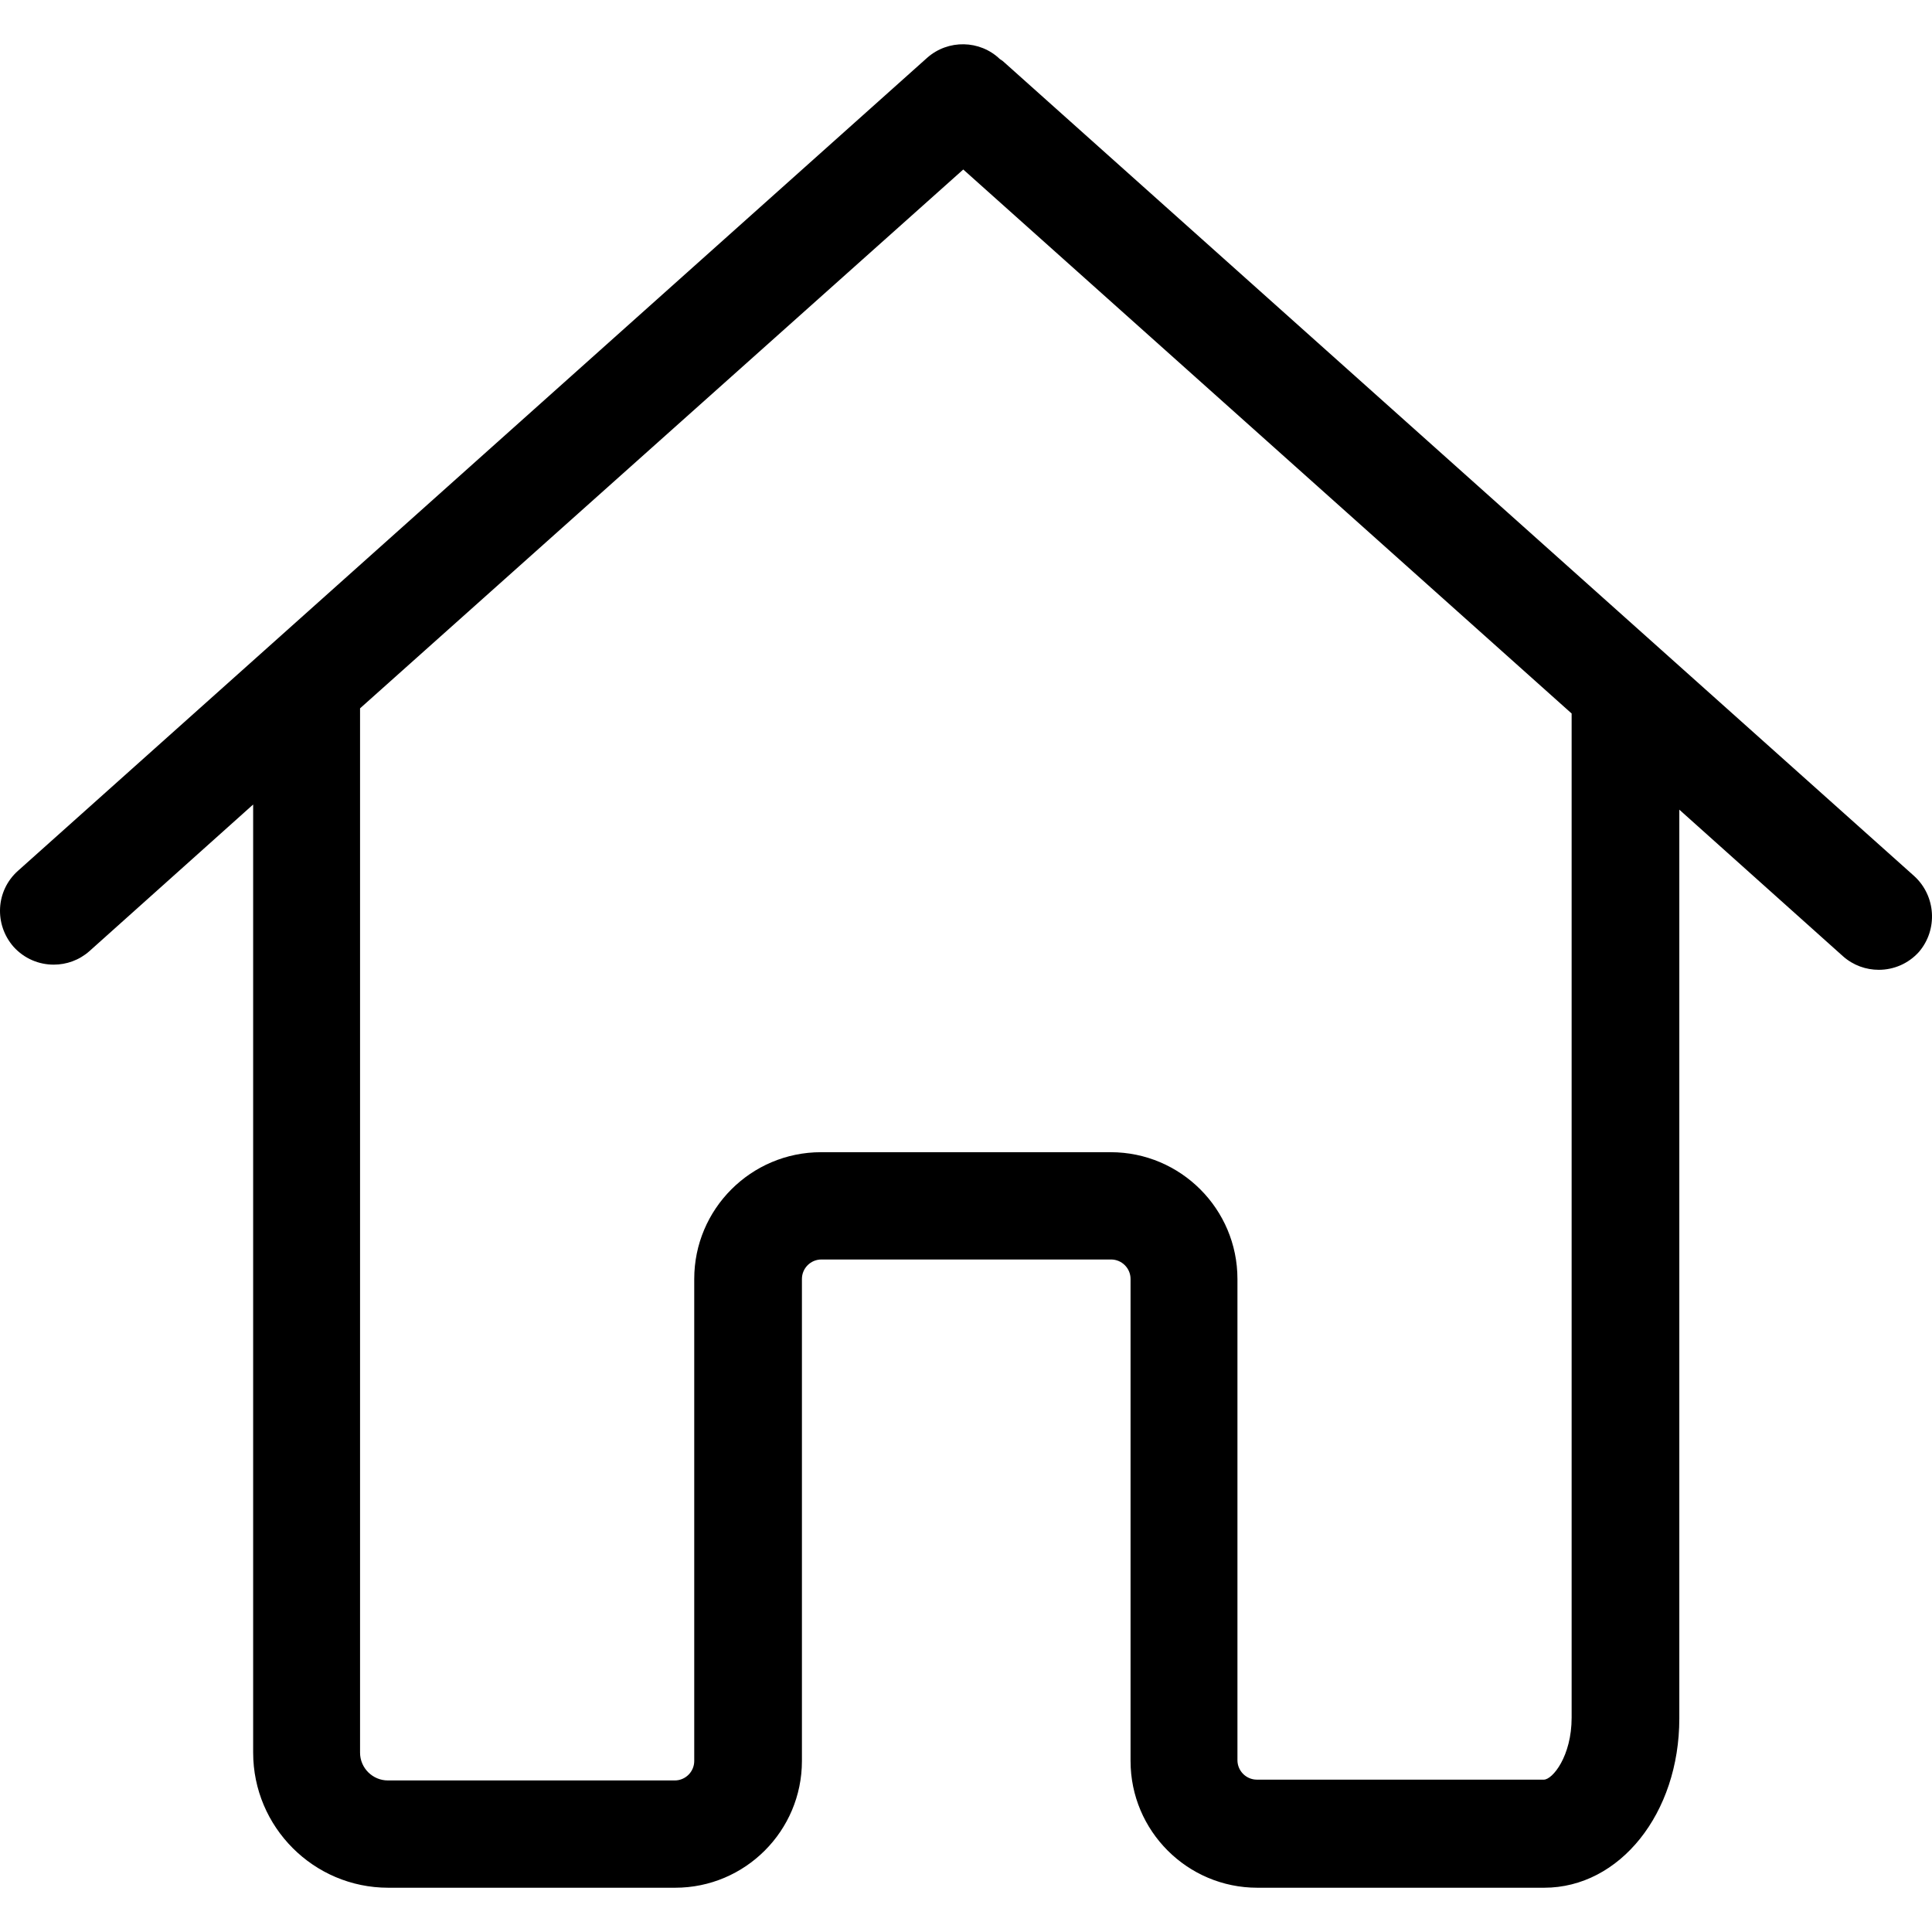
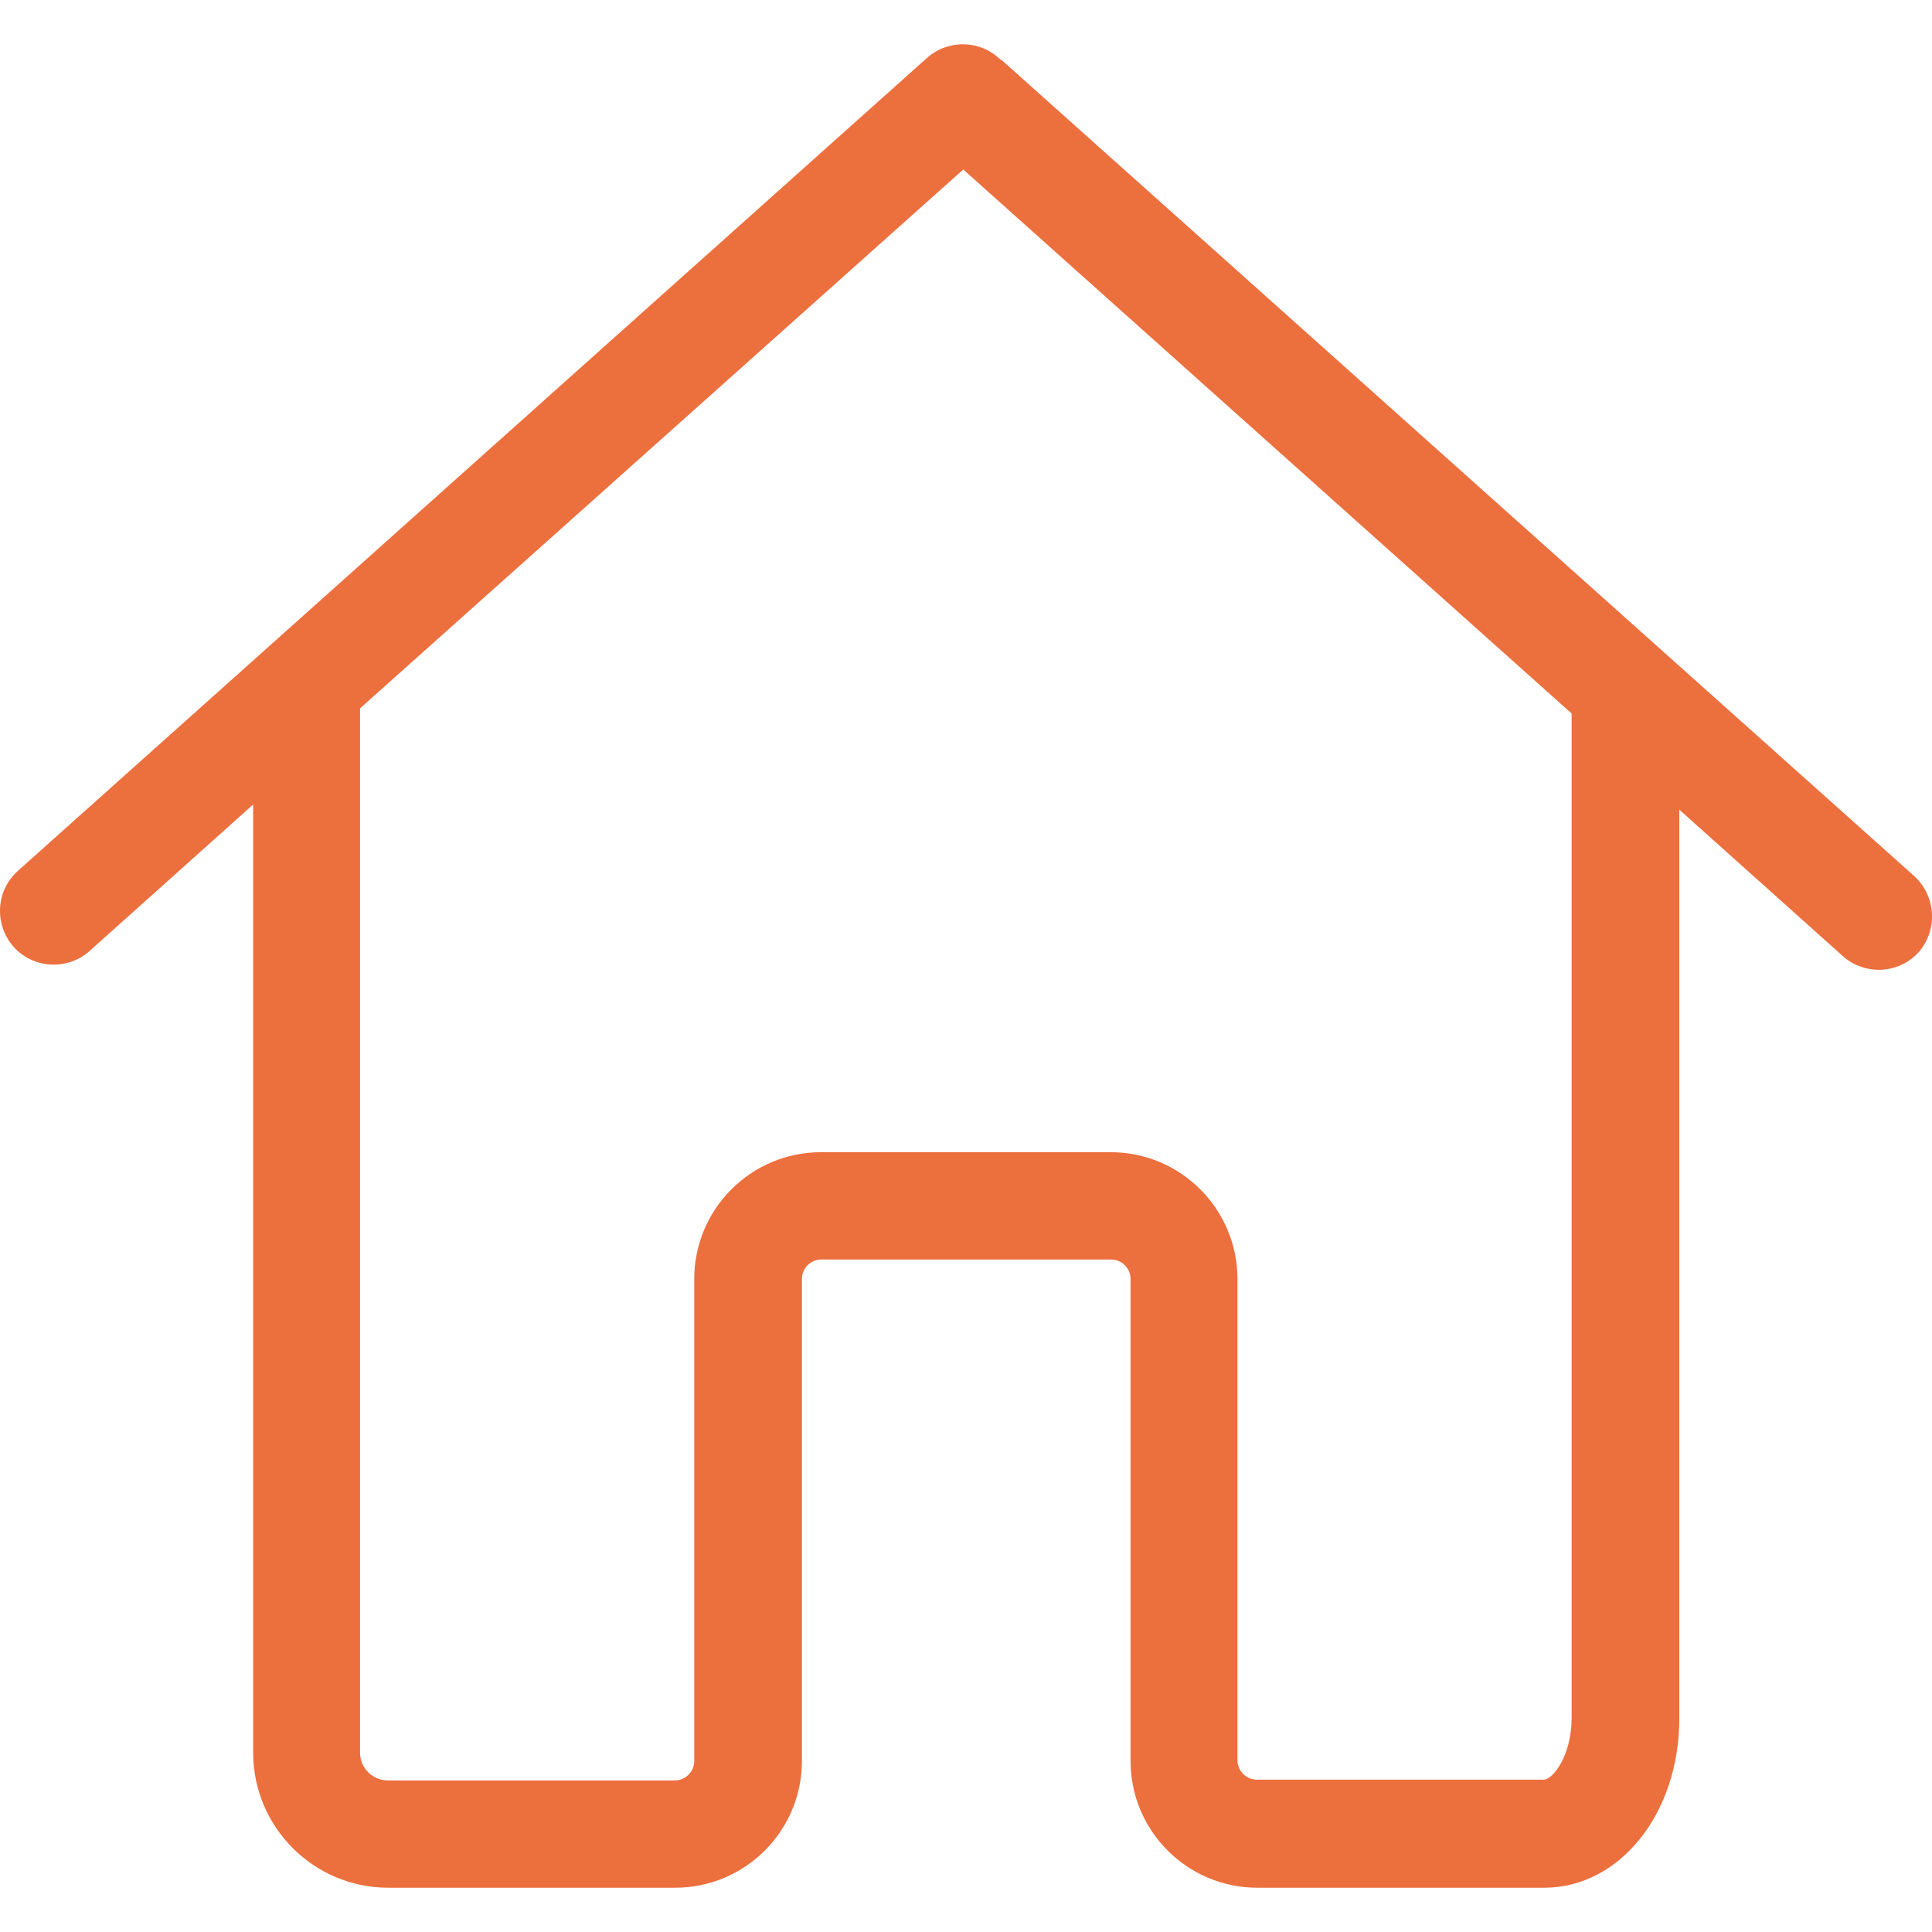
- <svg xmlns="http://www.w3.org/2000/svg" version="1.1" id="Capa_1" x="0px" y="0px" viewBox="0 0 486.196 486.196" style="enable-background:new 0 0 486.196 486.196;" xml:space="preserve">
+ <svg xmlns="http://www.w3.org/2000/svg" version="1.1" id="Capa_1" x="0px" y="0px" fill="#ec6f3e" viewBox="0 0 486.196 486.196" style="enable-background:new 0 0 486.196 486.196;" xml:space="preserve">
  <g>
    <path d="M481.708,220.456l-228.8-204.6c-0.4-0.4-0.8-0.7-1.3-1c-5-4.8-13-5-18.3-0.3l-228.8,204.6c-5.6,5-6,13.5-1.1,19.1   c2.7,3,6.4,4.5,10.1,4.5c3.2,0,6.4-1.1,9-3.4l41.2-36.9v7.2v106.8v124.6c0,18.7,15.2,34,34,34c0.3,0,0.5,0,0.8,0s0.5,0,0.8,0h70.6   c17.6,0,31.9-14.3,31.9-31.9v-121.3c0-2.7,2.2-4.9,4.9-4.9h72.9c2.7,0,4.9,2.2,4.9,4.9v121.3c0,17.6,14.3,31.9,31.9,31.9h72.2   c19,0,34-18.7,34-42.6v-111.2v-34v-83.5l41.2,36.9c2.6,2.3,5.8,3.4,9,3.4c3.7,0,7.4-1.5,10.1-4.5   C487.708,233.956,487.208,225.456,481.708,220.456z M395.508,287.156v34v111.1c0,9.7-4.8,15.6-7,15.6h-72.2c-2.7,0-4.9-2.2-4.9-4.9   v-121.1c0-17.6-14.3-31.9-31.9-31.9h-72.9c-17.6,0-31.9,14.3-31.9,31.9v121.3c0,2.7-2.2,4.9-4.9,4.9h-70.6c-0.3,0-0.5,0-0.8,0   s-0.5,0-0.8,0c-3.8,0-7-3.1-7-7v-124.7v-106.8v-31.3l151.8-135.6l153.1,136.9L395.508,287.156L395.508,287.156z" />
  </g>
  <g>
</g>
  <g>
</g>
  <g>
</g>
  <g>
</g>
  <g>
</g>
  <g>
</g>
  <g>
</g>
  <g>
</g>
  <g>
</g>
  <g>
</g>
  <g>
</g>
  <g>
</g>
  <g>
</g>
  <g>
</g>
  <g>
</g>
</svg>
